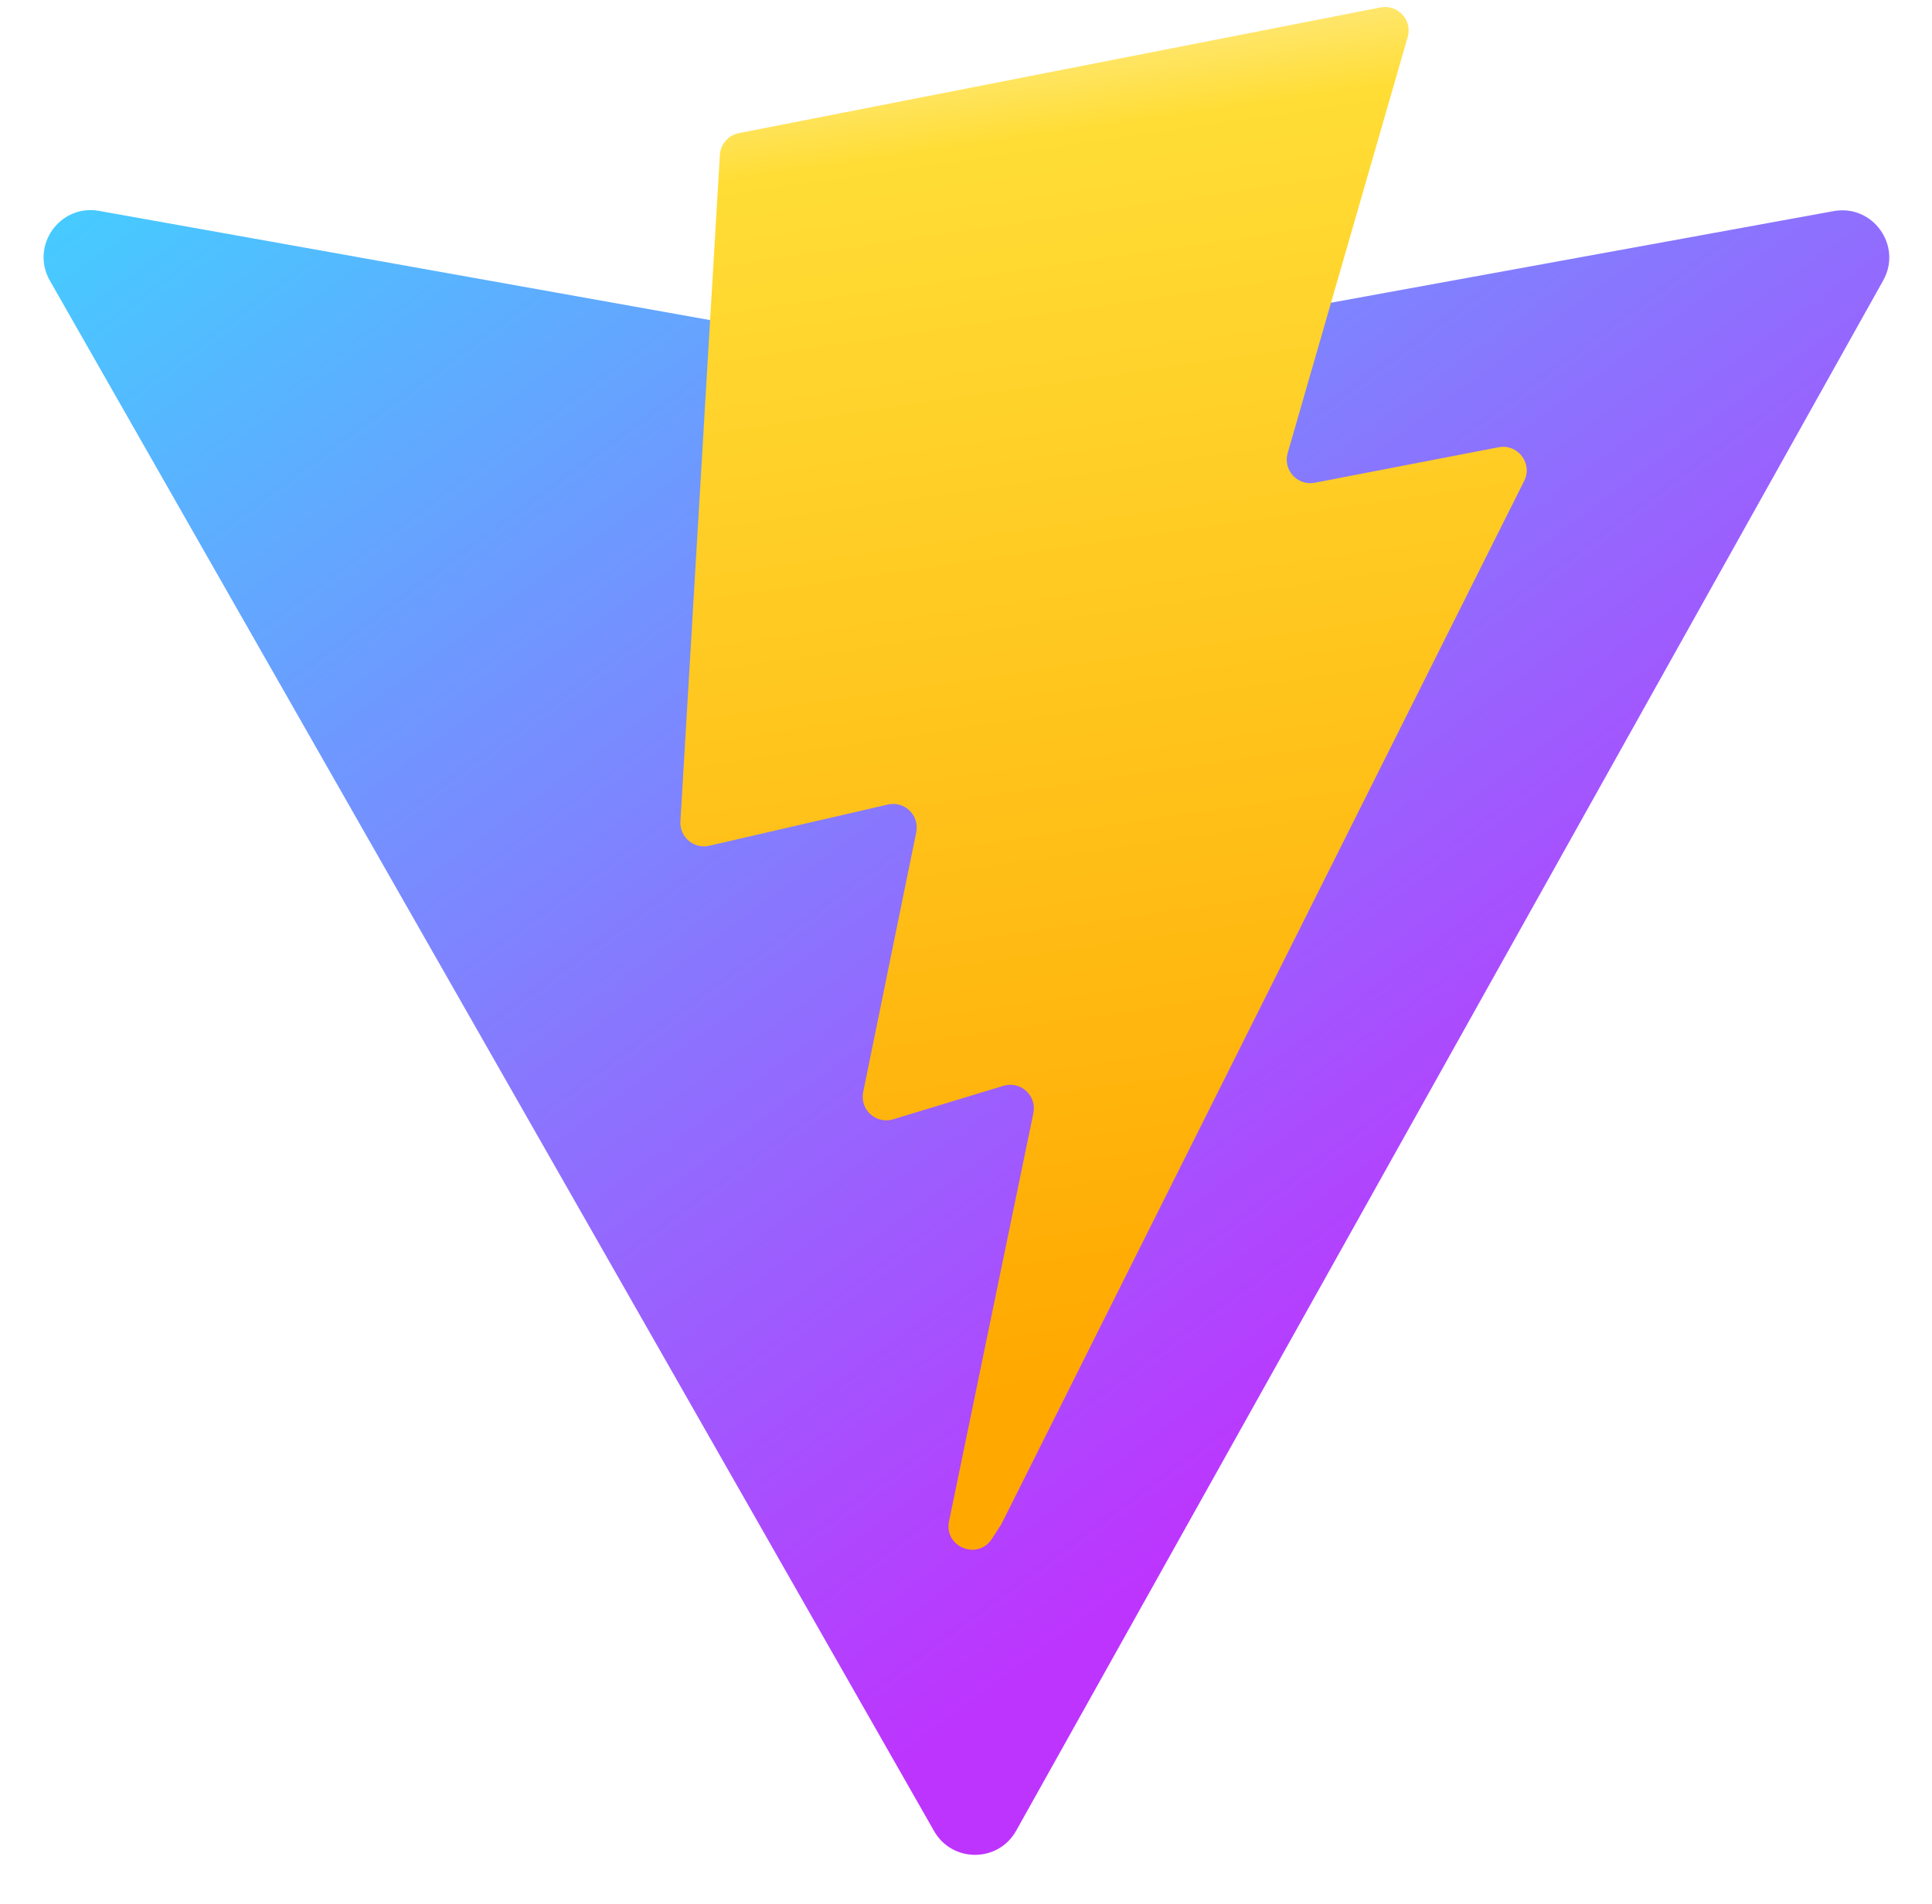
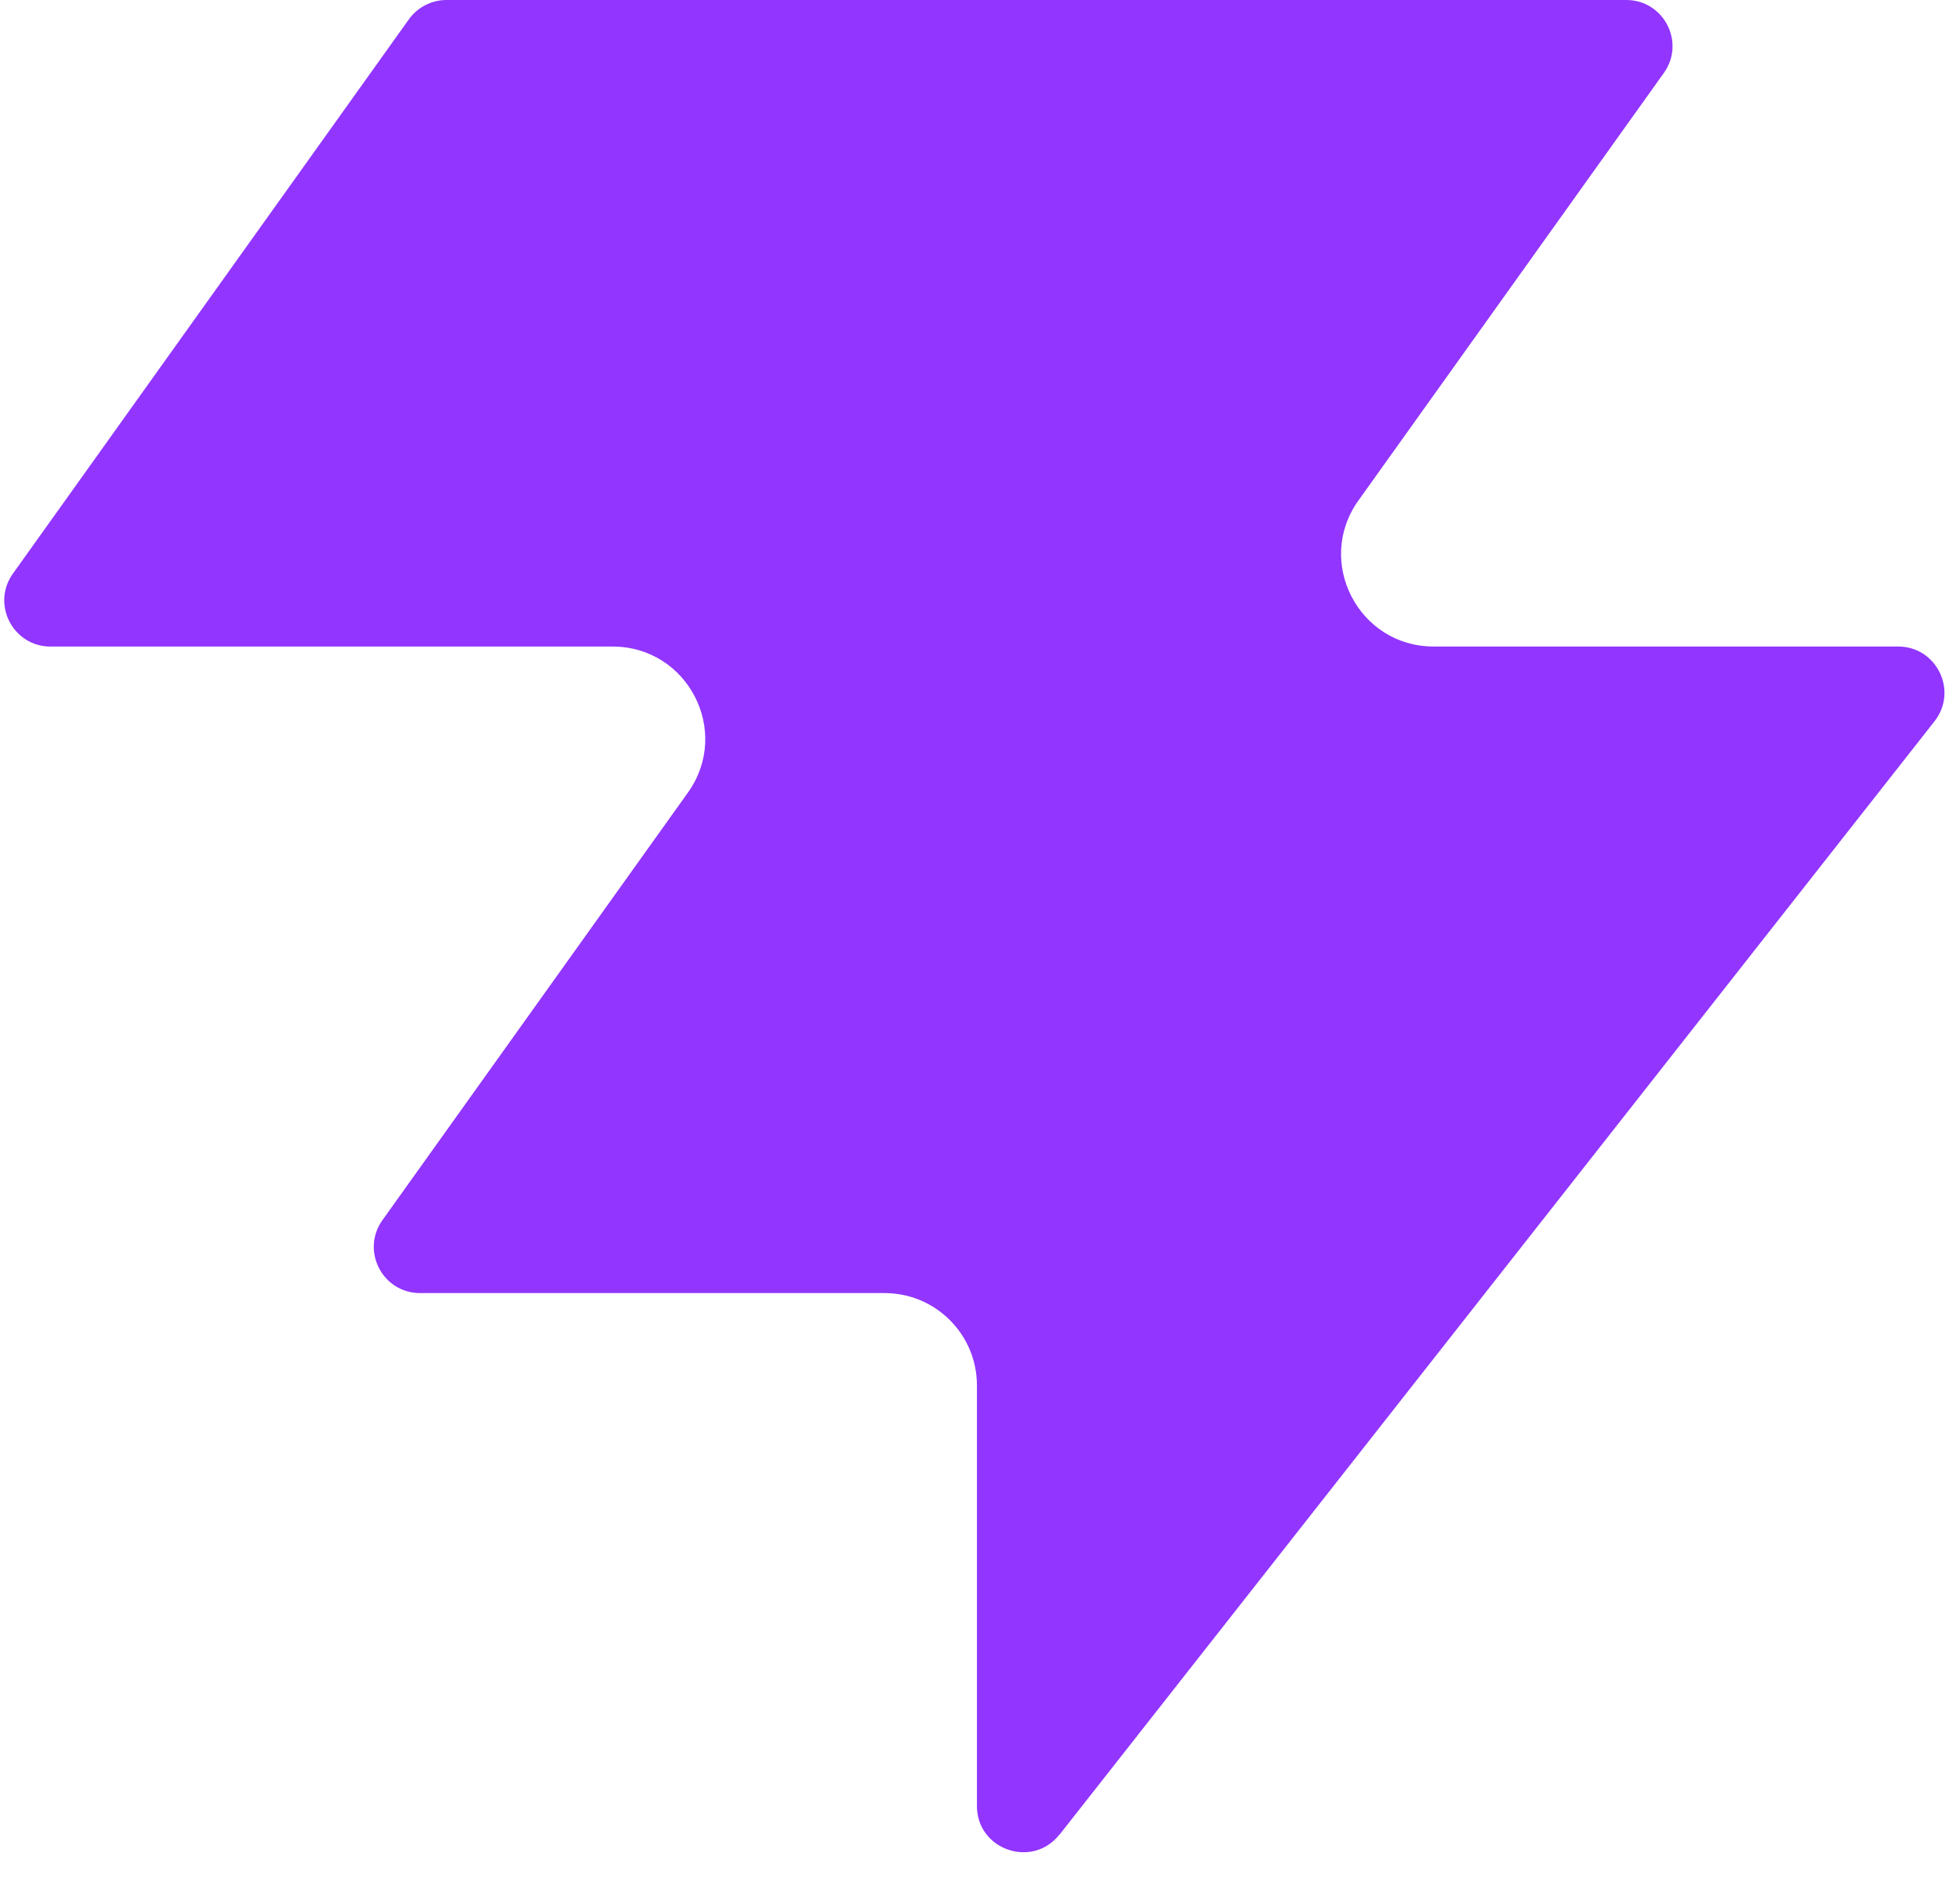
- <svg xmlns="http://www.w3.org/2000/svg" fill="none" viewBox="0 0 410 404">
-   <linearGradient id="a" gradientUnits="userSpaceOnUse" x1="6" x2="235" y1="33" y2="344">
-     <stop offset="0" stop-color="#41d1ff" />
-     <stop offset="1" stop-color="#bd34fe" />
-   </linearGradient>
-   <linearGradient id="b" gradientUnits="userSpaceOnUse" x1="194.651" x2="236.076" y1="8.818" y2="292.989">
-     <stop offset="0" stop-color="#ffea83" />
-     <stop offset=".083" stop-color="#ffdd35" />
-     <stop offset="1" stop-color="#ffa800" />
-   </linearGradient>
-   <path d="m399.641 59.525-183.998 329.02c-3.799 6.793-13.559 6.833-17.415.073l-187.646-329.062c-4.201-7.367 2.099-16.29 10.446-14.798l184.195 32.924c1.175.21 2.378.208 3.553-.006l180.343-32.87c8.32-1.516 14.649 7.338 10.522 14.719z" fill="url(#a)" />
-   <path d="m292.965 1.574-136.164 26.681c-2.238.439-3.895 2.335-4.03 4.611l-8.376 141.464c-.197 3.332 2.863 5.918 6.115 5.168l37.91-8.749c3.547-.818 6.752 2.306 6.023 5.873l-11.263 55.153c-.758 3.712 2.727 6.886 6.352 5.785l23.415-7.114c3.63-1.102 7.118 2.081 6.35 5.796l-17.899 86.633c-1.12 5.419 6.088 8.374 9.094 3.728l2.008-3.103 110.954-221.428c1.858-3.708-1.346-7.935-5.418-7.149l-39.022 7.531c-3.667.707-6.787-2.708-5.752-6.296l25.469-88.291c1.036-3.594-2.095-7.012-5.766-6.292z" fill="url(#b)" />
+ <svg xmlns="http://www.w3.org/2000/svg" fill="none" height="46" viewBox="0 0 48 46" width="48">
+   <filter id="a" color-interpolation-filters="sRGB" filterUnits="userSpaceOnUse" height="41.654" width="60.045" x="-19.77" y="16.149">
+     <feFlood flood-opacity="0" result="BackgroundImageFix" />
+     <feBlend in="SourceGraphic" in2="BackgroundImageFix" mode="normal" result="shape" />
+     <feGaussianBlur result="effect1_foregroundBlur_2002_17158" stdDeviation="7.659" />
+   </filter>
+   <filter id="b" color-interpolation-filters="sRGB" filterUnits="userSpaceOnUse" height="51.437" width="90.34" x="-54.613" y="-7.533">
+     <feFlood flood-opacity="0" result="BackgroundImageFix" />
+     <feBlend in="SourceGraphic" in2="BackgroundImageFix" mode="normal" result="shape" />
+     <feGaussianBlur result="effect1_foregroundBlur_2002_17158" stdDeviation="7.659" />
+   </filter>
+   <filter id="c" color-interpolation-filters="sRGB" filterUnits="userSpaceOnUse" height="29.4" width="79.355" x="-49.64" y="2.03">
+     <feFlood flood-opacity="0" result="BackgroundImageFix" />
+     <feBlend in="SourceGraphic" in2="BackgroundImageFix" mode="normal" result="shape" />
+     <feGaussianBlur result="effect1_foregroundBlur_2002_17158" stdDeviation="4.596" />
+   </filter>
+   <filter id="d" color-interpolation-filters="sRGB" filterUnits="userSpaceOnUse" height="29.4" width="79.579" x="-45.045" y="20.029">
+     <feFlood flood-opacity="0" result="BackgroundImageFix" />
+     <feBlend in="SourceGraphic" in2="BackgroundImageFix" mode="normal" result="shape" />
+     <feGaussianBlur result="effect1_foregroundBlur_2002_17158" stdDeviation="4.596" />
+   </filter>
+   <filter id="e" color-interpolation-filters="sRGB" filterUnits="userSpaceOnUse" height="29.4" width="79.579" x="-43.513" y="21.178">
+     <feFlood flood-opacity="0" result="BackgroundImageFix" />
+     <feBlend in="SourceGraphic" in2="BackgroundImageFix" mode="normal" result="shape" />
+     <feGaussianBlur result="effect1_foregroundBlur_2002_17158" stdDeviation="4.596" />
+   </filter>
+   <filter id="f" color-interpolation-filters="sRGB" filterUnits="userSpaceOnUse" height="58.852" width="74.749" x="15.756" y="-17.901">
+     <feFlood flood-opacity="0" result="BackgroundImageFix" />
+     <feBlend in="SourceGraphic" in2="BackgroundImageFix" mode="normal" result="shape" />
+     <feGaussianBlur result="effect1_foregroundBlur_2002_17158" stdDeviation="7.659" />
+   </filter>
+   <filter id="g" color-interpolation-filters="sRGB" filterUnits="userSpaceOnUse" height="25.362" width="61.377" x="23.548" y="2.284">
+     <feFlood flood-opacity="0" result="BackgroundImageFix" />
+     <feBlend in="SourceGraphic" in2="BackgroundImageFix" mode="normal" result="shape" />
+     <feGaussianBlur result="effect1_foregroundBlur_2002_17158" stdDeviation="4.596" />
+   </filter>
+   <filter id="h" color-interpolation-filters="sRGB" filterUnits="userSpaceOnUse" height="25.362" width="61.377" x="23.548" y="2.284">
+     <feFlood flood-opacity="0" result="BackgroundImageFix" />
+     <feBlend in="SourceGraphic" in2="BackgroundImageFix" mode="normal" result="shape" />
+     <feGaussianBlur result="effect1_foregroundBlur_2002_17158" stdDeviation="4.596" />
+   </filter>
+   <filter id="i" color-interpolation-filters="sRGB" filterUnits="userSpaceOnUse" height="63.649" width="56.045" x="-27.636" y="-22.853">
+     <feFlood flood-opacity="0" result="BackgroundImageFix" />
+     <feBlend in="SourceGraphic" in2="BackgroundImageFix" mode="normal" result="shape" />
+     <feGaussianBlur result="effect1_foregroundBlur_2002_17158" stdDeviation="4.596" />
+   </filter>
+   <filter id="j" color-interpolation-filters="sRGB" filterUnits="userSpaceOnUse" height="64.646" width="54.814" x="20.116" y="-38.415">
+     <feFlood flood-opacity="0" result="BackgroundImageFix" />
+     <feBlend in="SourceGraphic" in2="BackgroundImageFix" mode="normal" result="shape" />
+     <feGaussianBlur result="effect1_foregroundBlur_2002_17158" stdDeviation="4.596" />
+   </filter>
+   <filter id="k" color-interpolation-filters="sRGB" filterUnits="userSpaceOnUse" height="35.313" width="33.541" x="24.641" y="-11.323">
+     <feFlood flood-opacity="0" result="BackgroundImageFix" />
+     <feBlend in="SourceGraphic" in2="BackgroundImageFix" mode="normal" result="shape" />
+     <feGaussianBlur result="effect1_foregroundBlur_2002_17158" stdDeviation="4.596" />
+   </filter>
+   <filter id="l" color-interpolation-filters="sRGB" filterUnits="userSpaceOnUse" height="64.646" width="54.814" x="-29.286" y="6.009">
+     <feFlood flood-opacity="0" result="BackgroundImageFix" />
+     <feBlend in="SourceGraphic" in2="BackgroundImageFix" mode="normal" result="shape" />
+     <feGaussianBlur result="effect1_foregroundBlur_2002_17158" stdDeviation="4.596" />
+   </filter>
+   <filter id="m" color-interpolation-filters="sRGB" filterUnits="userSpaceOnUse" height="64.646" width="54.814" x="-29.286" y="6.009">
+     <feFlood flood-opacity="0" result="BackgroundImageFix" />
+     <feBlend in="SourceGraphic" in2="BackgroundImageFix" mode="normal" result="shape" />
+     <feGaussianBlur result="effect1_foregroundBlur_2002_17158" stdDeviation="4.596" />
+   </filter>
+   <filter id="n" color-interpolation-filters="sRGB" filterUnits="userSpaceOnUse" height="64.646" width="54.814" x="8.244" y="-2.416">
+     <feFlood flood-opacity="0" result="BackgroundImageFix" />
+     <feBlend in="SourceGraphic" in2="BackgroundImageFix" mode="normal" result="shape" />
+     <feGaussianBlur result="effect1_foregroundBlur_2002_17158" stdDeviation="4.596" />
+   </filter>
+   <filter id="o" color-interpolation-filters="sRGB" filterUnits="userSpaceOnUse" height="43.623" width="39.409" x="18.713" y="10.588">
+     <feFlood flood-opacity="0" result="BackgroundImageFix" />
+     <feBlend in="SourceGraphic" in2="BackgroundImageFix" mode="normal" result="shape" />
+     <feGaussianBlur result="effect1_foregroundBlur_2002_17158" stdDeviation="4.596" />
+   </filter>
+   <mask id="p" height="46" maskUnits="userSpaceOnUse" width="48" x="0" y="0">
+     <path d="m25.842 44.938c-.663.844-2.021.375-2.021-.698v-10.303c0-1.25-1.012-2.262-2.262-2.262h-11.376c-.92 0-1.456-1.04-.92-1.788l7.479-10.471c1.071-1.497 0-3.578-1.842-3.578h-13.767c-.92 0-1.456-1.04-.92-1.788l9.696-13.576c.213-.297.556-.474.92-.474h28.894c.92 0 1.456 1.04.92 1.788l-7.479 10.471c-1.071 1.497 0 3.578 1.842 3.578h11.376c.944 0 1.473 1.088.89 1.831l-21.427 27.272z" fill="#000" />
+   </mask>
+   <path d="m25.946 44.938c-.663.844-2.021.375-2.021-.698v-10.303c0-1.249-1.012-2.262-2.262-2.262h-11.376c-.92 0-1.456-1.04-.92-1.788l7.479-10.471c1.071-1.497 0-3.578-1.842-3.578h-13.767c-.92 0-1.456-1.04-.92-1.788l9.696-13.576c.213-.297.556-.474.92-.474h28.894c.92 0 1.456 1.04.92 1.788l-7.479 10.471c-1.071 1.497 0 3.578 1.842 3.578h11.376c.944 0 1.473 1.088.89 1.831l-21.427 27.272z" fill="#9135ff" />
+   <g mask="url(#p)">
+     <g filter="url(#a)">
+       <ellipse cx="5.508" cy="14.704" fill="#eee6ff" rx="5.508" ry="14.704" transform="matrix(.00324134 .999995 .999995 -.00324134 -4.46924 31.5157)" />
+     </g>
+     <g filter="url(#b)">
+       <ellipse cx="10.399" cy="29.851" fill="#eee6ff" rx="10.399" ry="29.851" transform="matrix(.00324134 .999995 .999995 -.00324134 -39.3281 7.88272)" />
+     </g>
+     <g filter="url(#c)">
+       <ellipse cx="5.508" cy="30.487" fill="#8900ff" rx="5.508" ry="30.487" transform="matrix(.00324134 .999995 .999995 -.00324134 -40.4673 11.3212)" />
+     </g>
+     <g filter="url(#d)">
+       <ellipse cx="5.508" cy="30.599" fill="#8900ff" rx="5.508" ry="30.599" transform="matrix(.00324134 .999995 .999995 -.00324134 -35.8721 29.3204)" />
+     </g>
+     <g filter="url(#e)">
+       <ellipse cx="5.508" cy="30.599" fill="#8900ff" rx="5.508" ry="30.599" transform="matrix(.00324134 .999995 .999995 -.00324134 -34.3398 30.4693)" />
+     </g>
+     <g filter="url(#f)">
+       <ellipse cx="14.072" cy="22.078" fill="#eee6ff" rx="14.072" ry="22.078" transform="matrix(.0584509 -.99829 -.99829 -.0584509 74.3486 26.8633)" />
+     </g>
+     <g filter="url(#g)">
+       <ellipse cx="3.47" cy="21.501" fill="#8900ff" rx="3.47" ry="21.501" transform="matrix(-.0172986 -.99985 -.99985 .0172986 75.7944 18.0627)" />
+     </g>
+     <g filter="url(#h)">
+       <ellipse cx="3.47" cy="21.501" fill="#8900ff" rx="3.47" ry="21.501" transform="matrix(-.0172986 -.99985 -.99985 .0172986 75.7944 18.0627)" />
+     </g>
+     <g filter="url(#i)">
+       <ellipse cx=".387" cy="8.972" fill="#8900ff" rx="4.407" ry="29.108" transform="matrix(.7715102 .6362169 -.6362169 .7715102 5.796252 1.803782)" />
+     </g>
+     <g filter="url(#j)">
+       <ellipse cx="47.523" cy="-6.092" fill="#8900ff" rx="4.407" ry="29.108" transform="matrix(.7891666 .6141792 -.6141792 .7891666 6.277979 -30.47171)" />
+     </g>
+     <g filter="url(#k)">
+       <ellipse cx="41.412" cy="6.333" fill="#00c2ff" rx="5.971" ry="9.665" transform="matrix(.7891666 .6141792 -.6141792 .7891666 12.62096 -24.09914)" />
+     </g>
+     <g filter="url(#l)">
+       <ellipse cx="-1.879" cy="38.332" fill="#8900ff" rx="4.407" ry="29.108" transform="matrix(.7891666 .6141792 -.6141792 .7891666 23.14658 9.235857)" />
+     </g>
+     <g filter="url(#m)">
+       <ellipse cx="-1.879" cy="38.332" fill="#8900ff" rx="4.407" ry="29.108" transform="matrix(.7891666 .6141792 -.6141792 .7891666 23.14658 9.235857)" />
+     </g>
+     <g filter="url(#n)">
+       <ellipse cx="35.651" cy="29.907" fill="#8900ff" rx="4.407" ry="29.108" transform="matrix(.7891666 .6141792 -.6141792 .7891666 25.88464 -15.59079)" />
+     </g>
+     <g filter="url(#o)">
+       <ellipse cx="38.418" cy="32.4" fill="#00c2ff" rx="5.971" ry="15.297" transform="matrix(.7891666 .6141792 -.6141792 .7891666 27.99916 -16.76441)" />
+     </g>
+   </g>
</svg>
